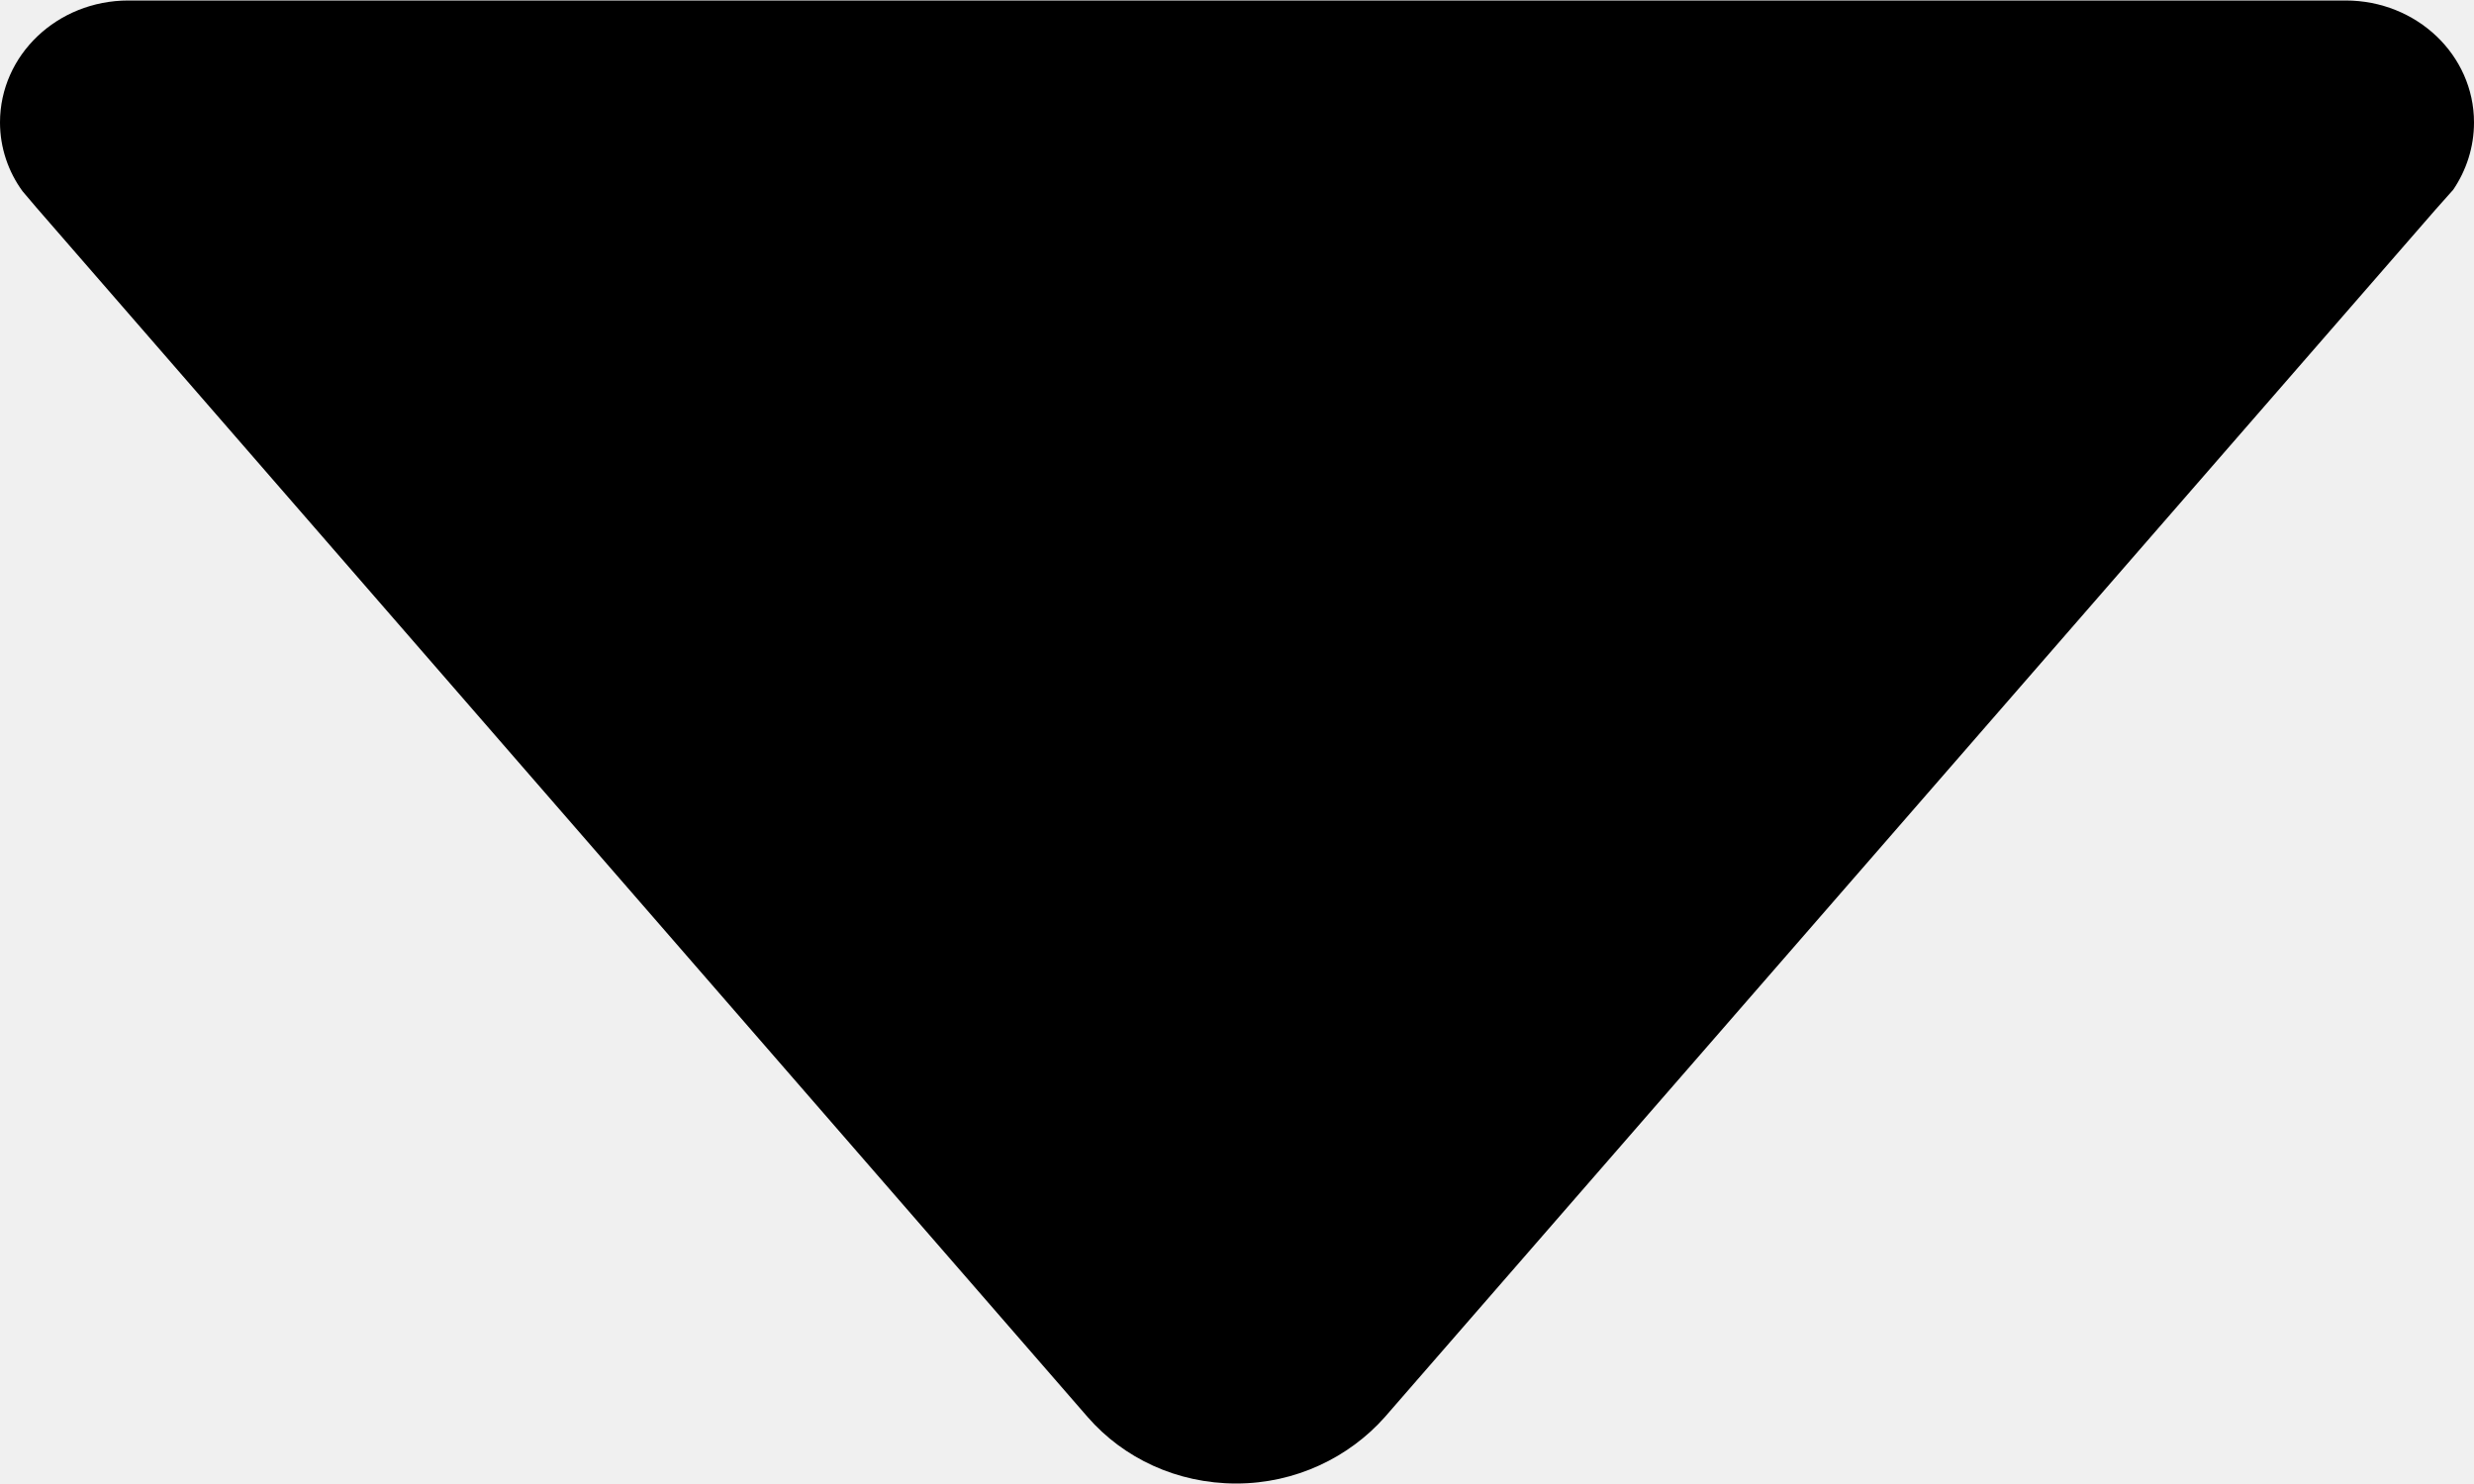
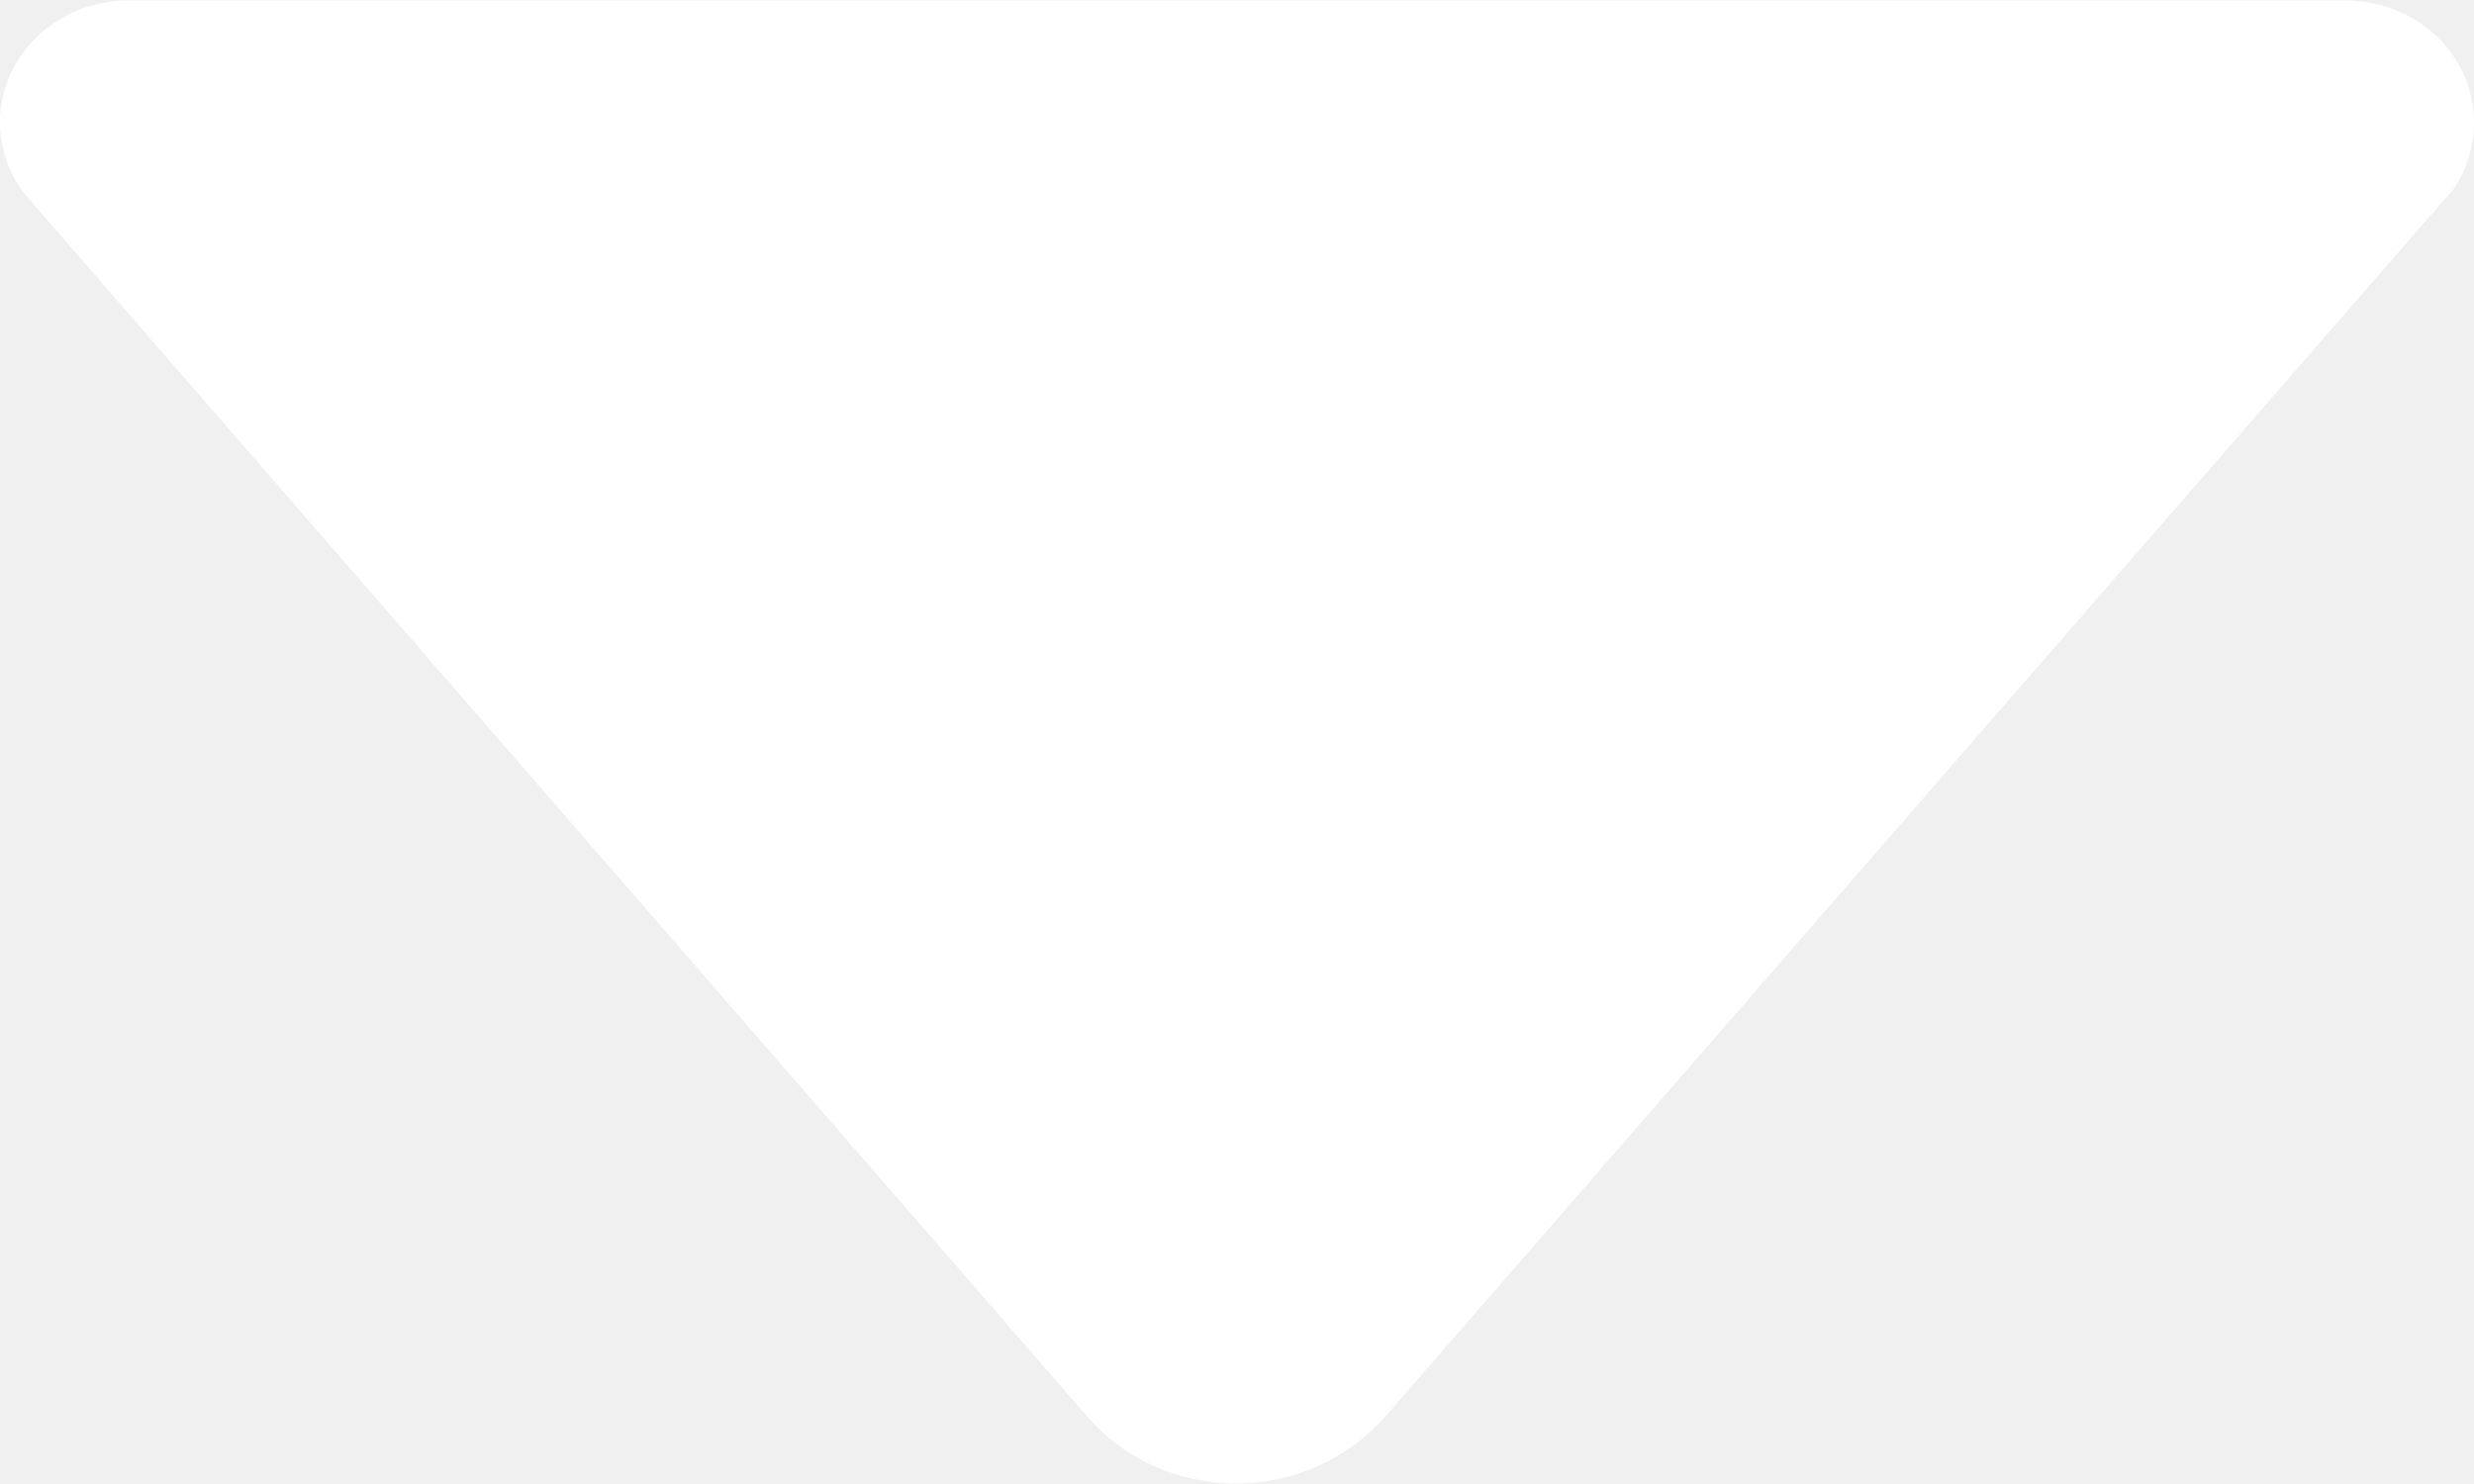
<svg xmlns="http://www.w3.org/2000/svg" width="10" height="6" viewBox="0 0 10 6" fill="none">
-   <path d="M0.091 0.773L0.147 0.839L4.397 5.73C4.541 5.895 4.756 5.998 4.997 5.998C5.237 5.998 5.453 5.892 5.597 5.73L9.844 0.848L9.916 0.767C9.969 0.689 10 0.595 10 0.495C10 0.223 9.769 0.002 9.481 0.002H0.519C0.231 0.002 0 0.223 0 0.495C0 0.598 0.034 0.695 0.091 0.773Z" fill="black" />
+   <path d="M0.091 0.773L0.147 0.839L4.397 5.73C4.541 5.895 4.756 5.998 4.997 5.998C5.237 5.998 5.453 5.892 5.597 5.73L9.844 0.848L9.916 0.767C9.969 0.689 10 0.595 10 0.495C10 0.223 9.769 0.002 9.481 0.002H0.519C0.231 0.002 0 0.223 0 0.495C0 0.598 0.034 0.695 0.091 0.773Z" fill="white" />
</svg>
